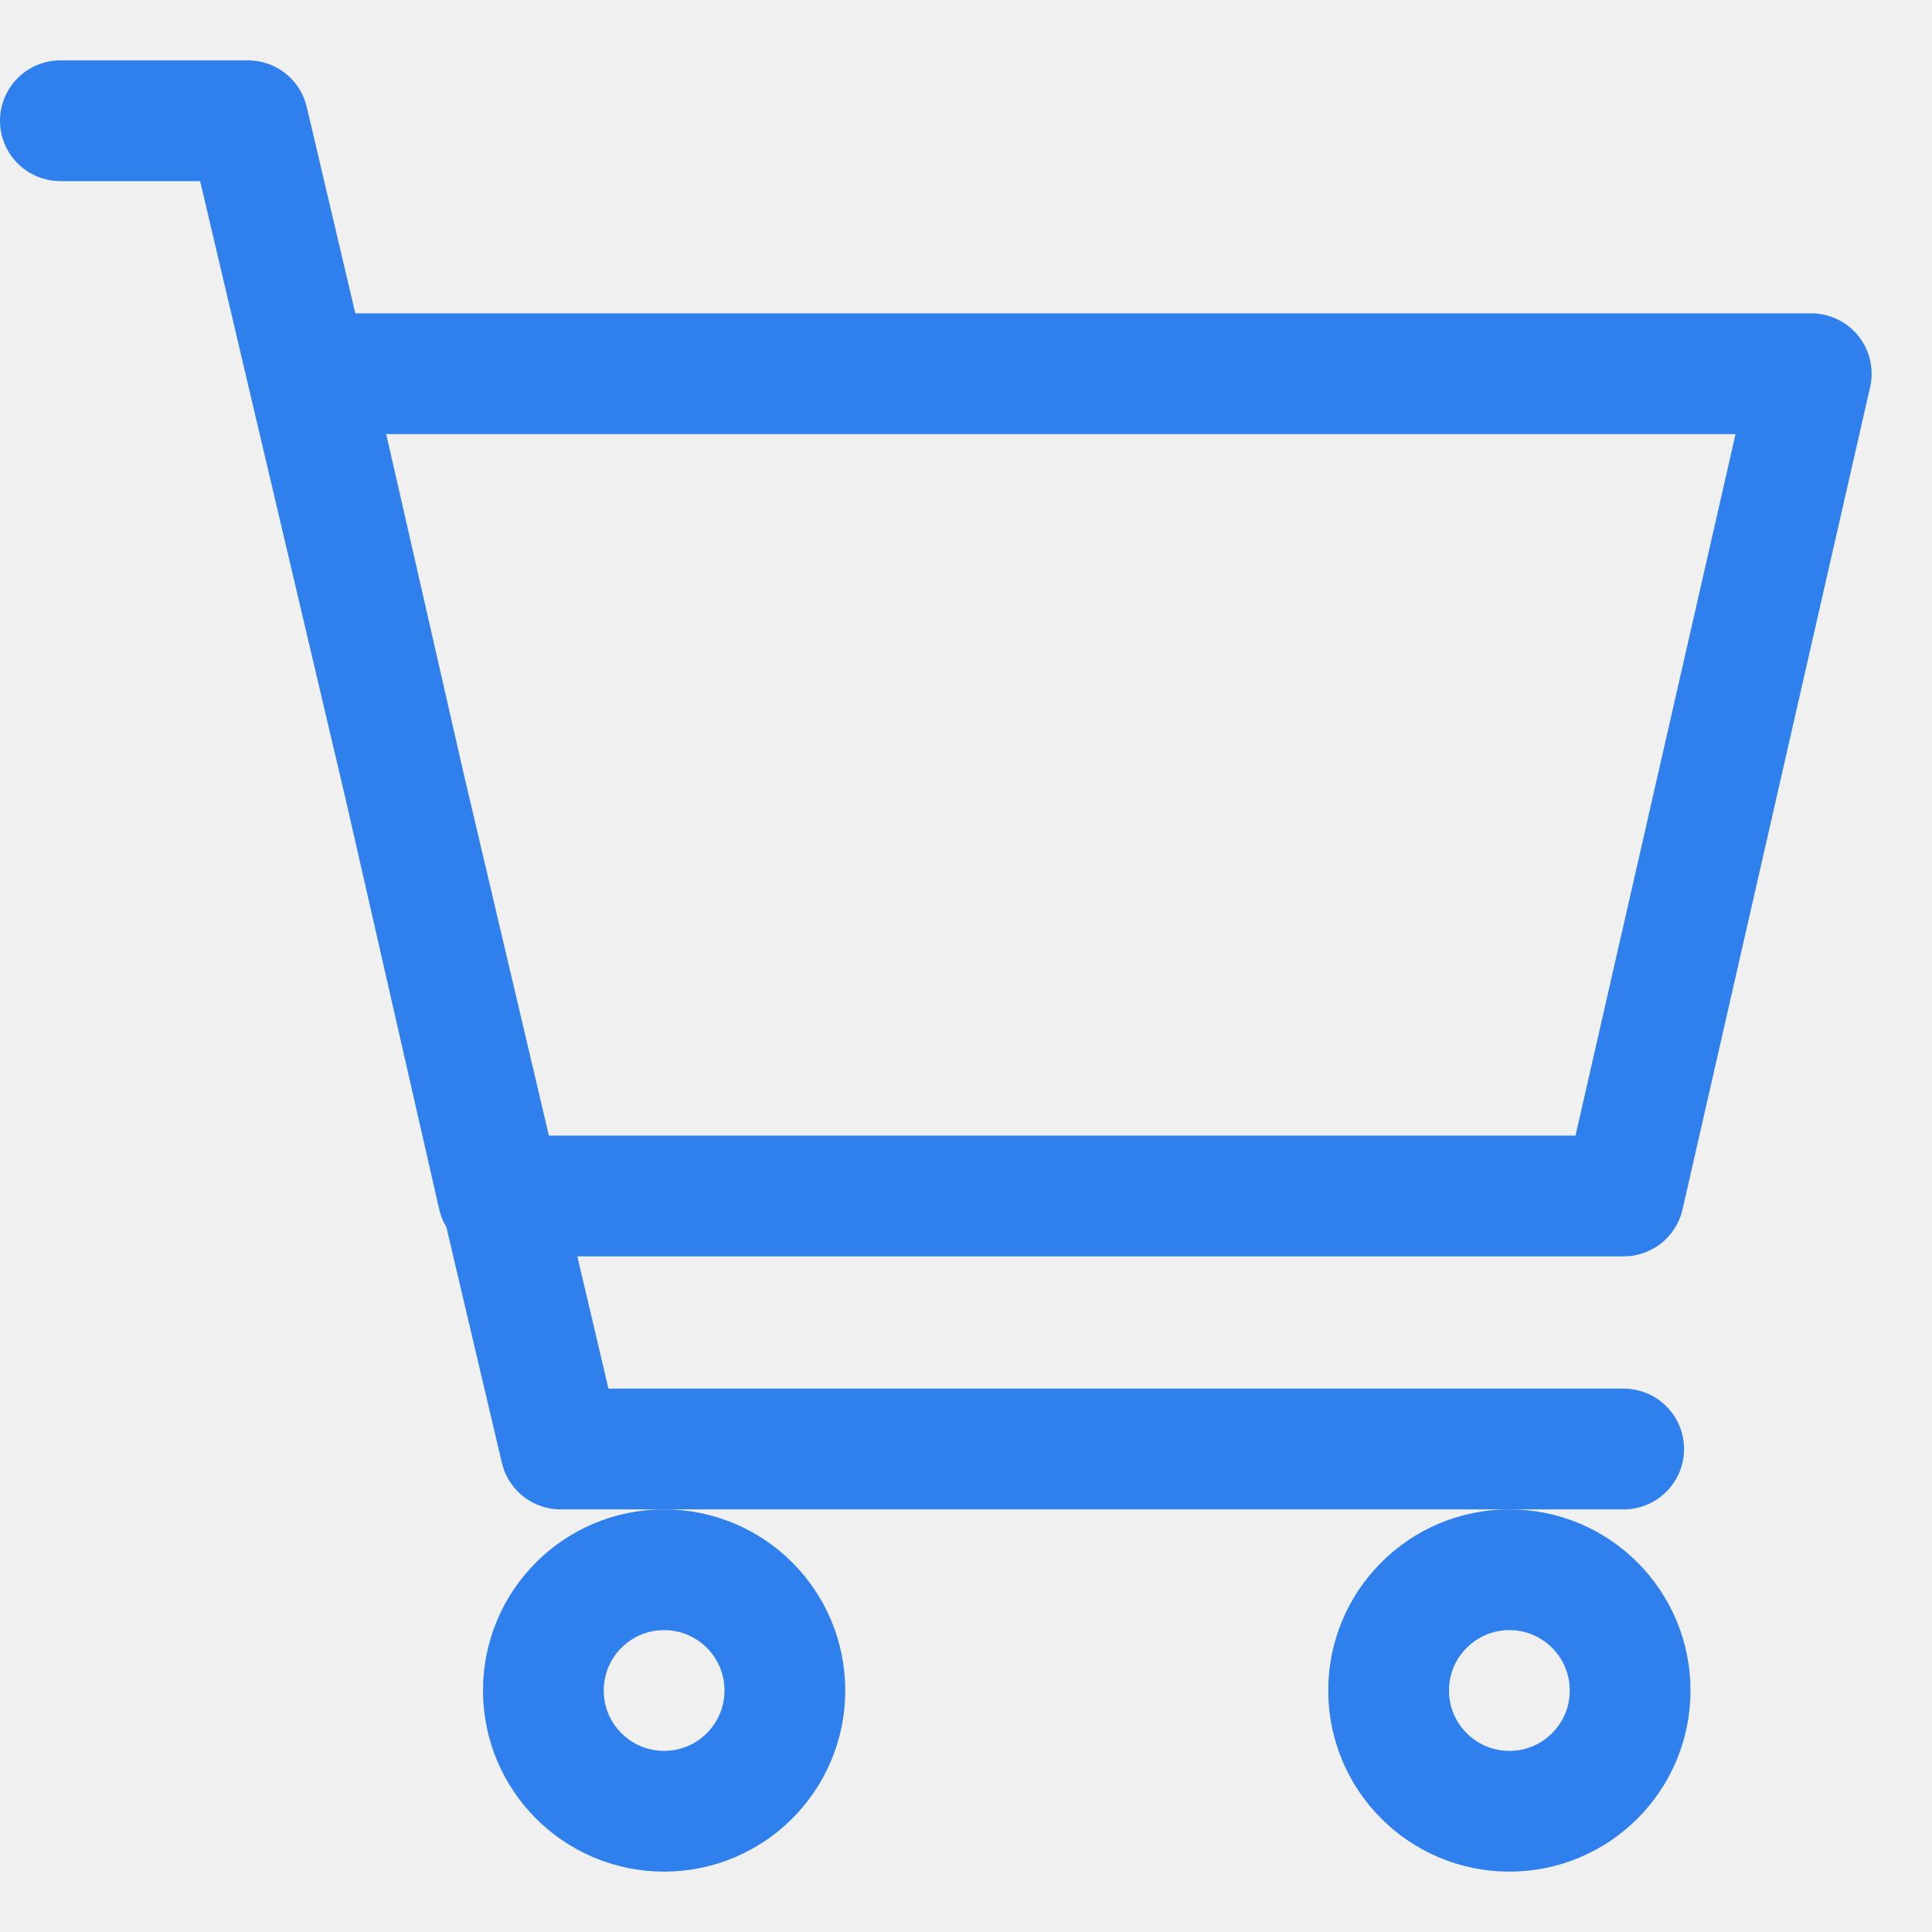
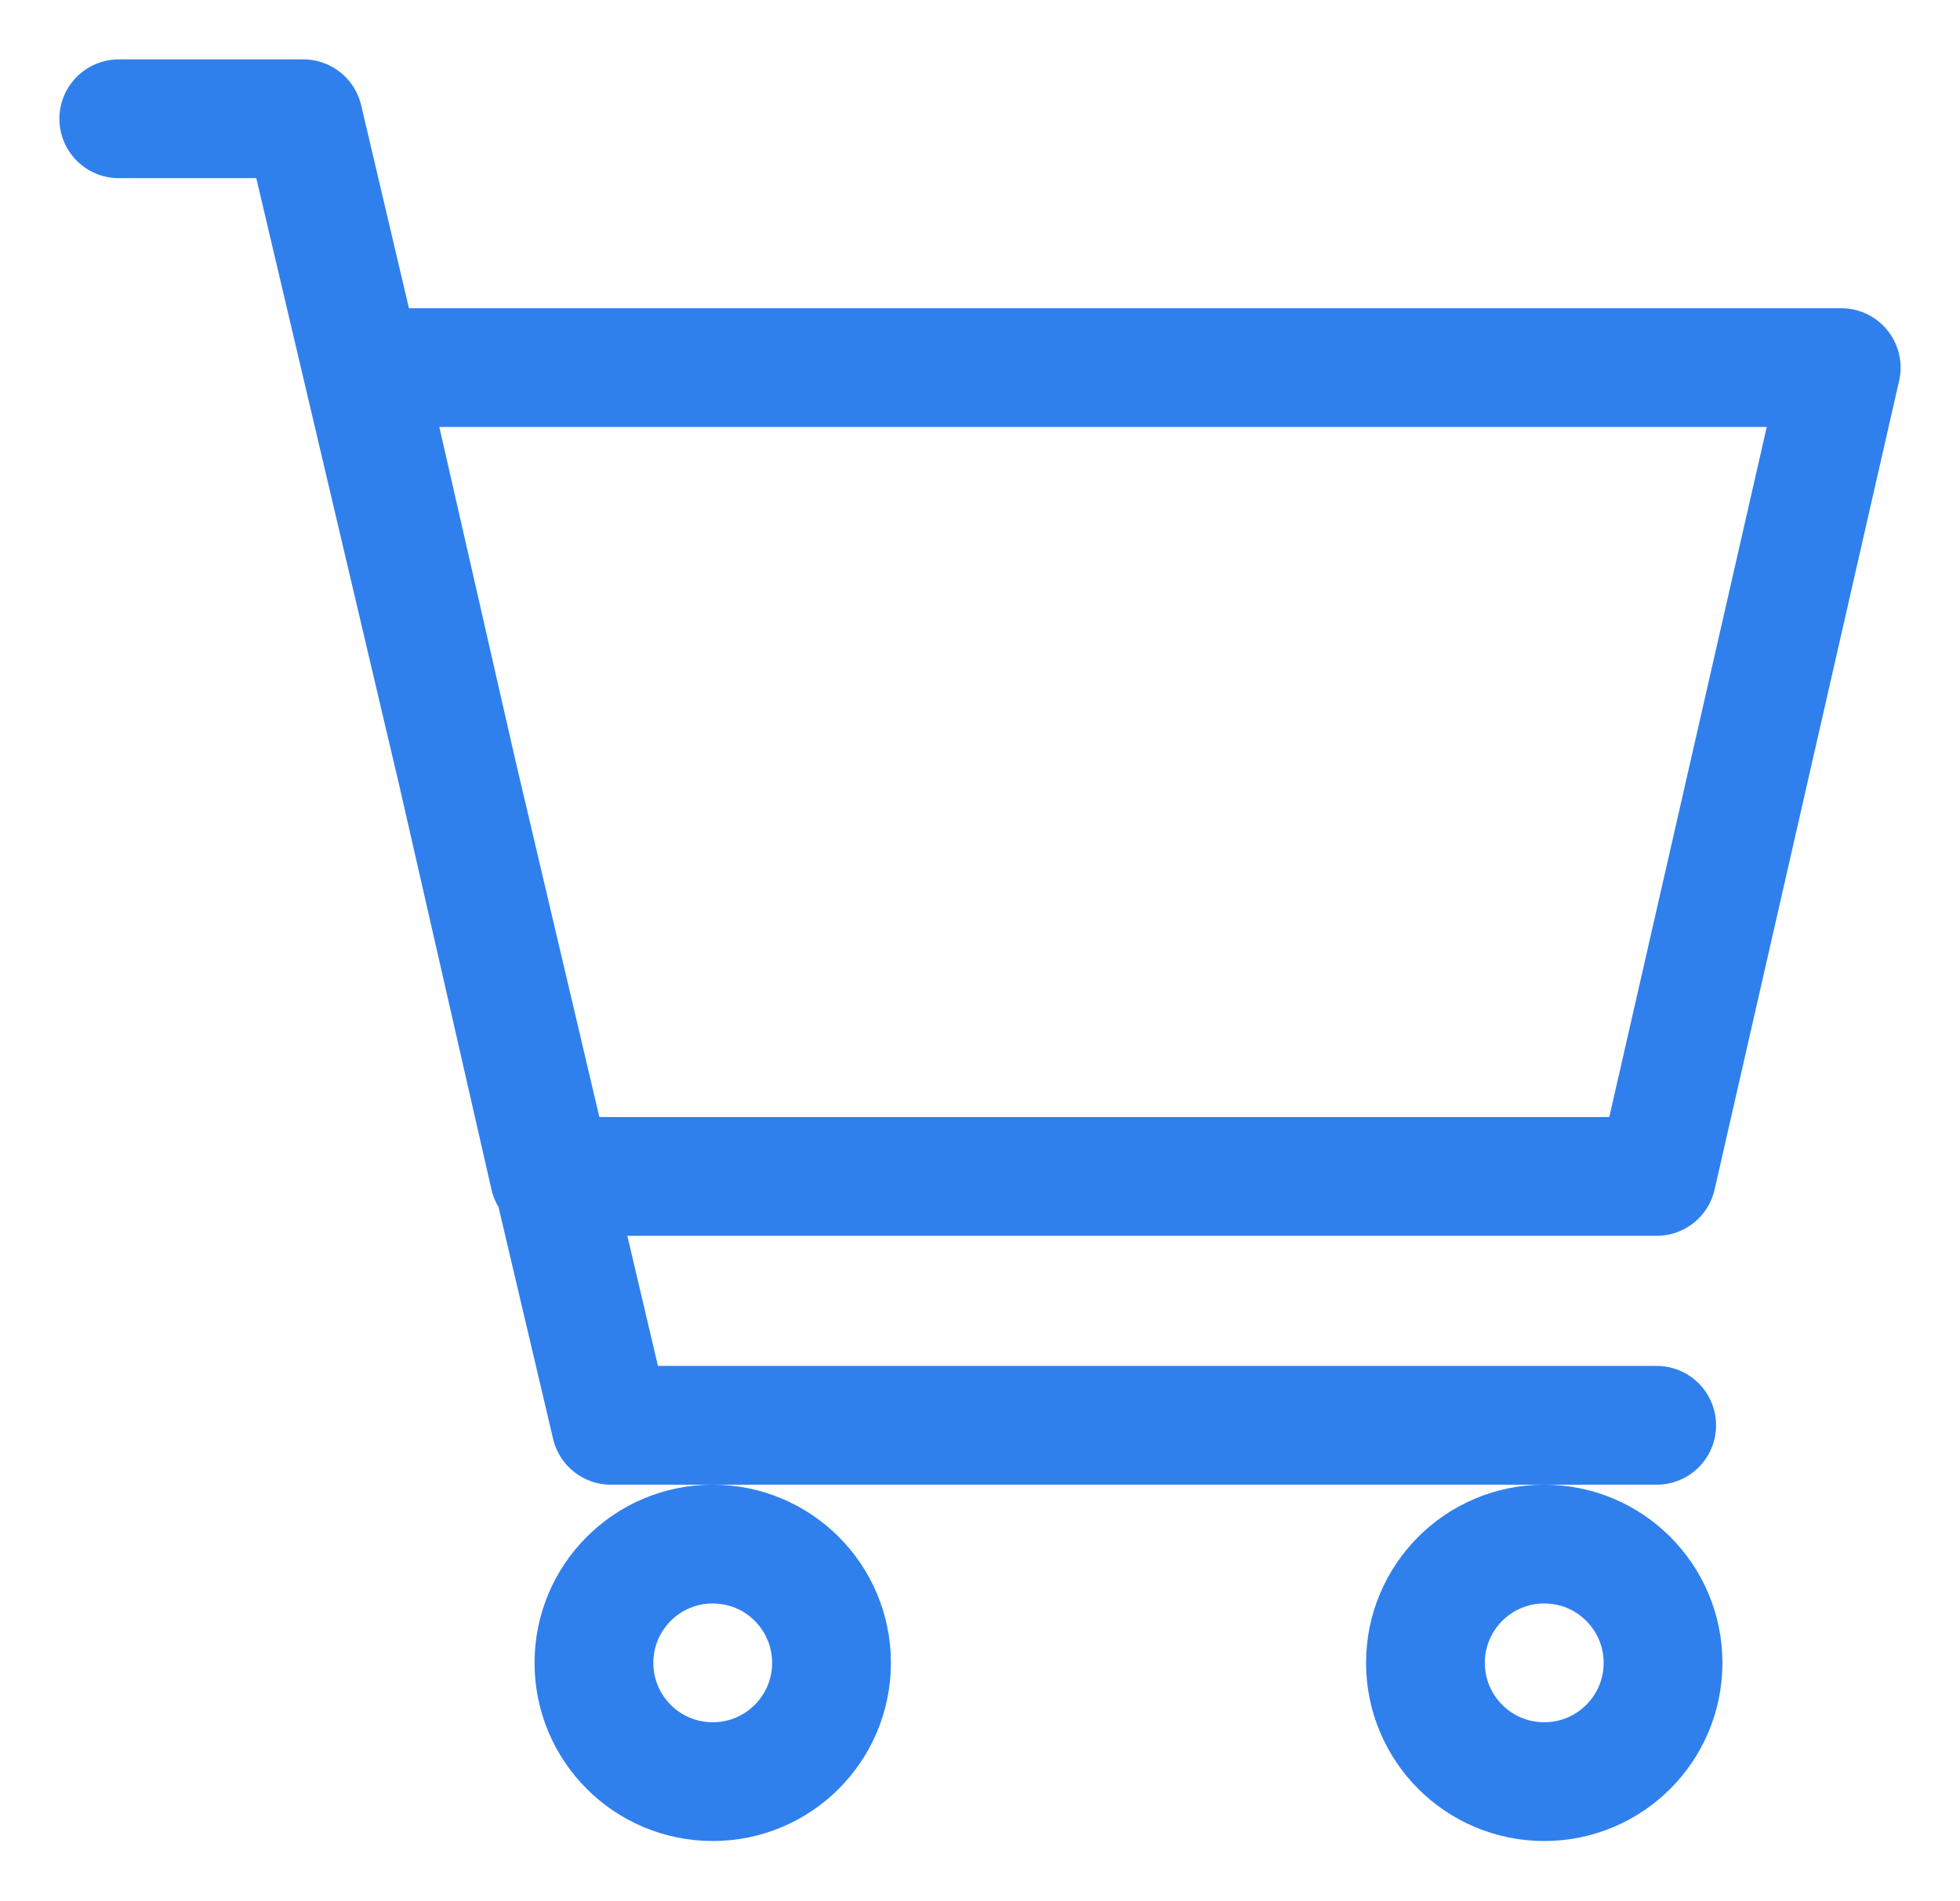
- <svg xmlns="http://www.w3.org/2000/svg" width="32" height="32" viewBox="0 0 32 32" fill="none">
-   <path d="M26.893 24H9.286L4.107 2H1M5.143 6.19H30L26.893 19.809H8.25L5.143 6.19Z" stroke="#2F80ED" stroke-width="2" stroke-linecap="round" stroke-linejoin="round" />
-   <path d="M25 30C26.105 30 27 29.105 27 28C27 26.895 26.105 26 25 26C23.895 26 23 26.895 23 28C23 29.105 23.895 30 25 30Z" stroke="#2F80ED" stroke-width="2" stroke-linecap="round" stroke-linejoin="round" />
-   <path d="M11 30C12.105 30 13 29.105 13 28C13 26.895 12.105 26 11 26C9.895 26 9 26.895 9 28C9 29.105 9.895 30 11 30Z" stroke="#2F80ED" stroke-width="2" stroke-linecap="round" stroke-linejoin="round" />
+ <svg xmlns="http://www.w3.org/2000/svg" width="33" height="32" viewBox="0 0 33 32" fill="none">
+   <g clip-path="url(#clip0)">
+     <rect width="1400" height="2779" transform="translate(-1177 -91)" fill="#F4F6F9" />
+     <rect width="1400" height="112" transform="translate(-1177 -43)" fill="white" />
+     <circle cx="18.5" cy="16.5" r="36" stroke="#E0E0E0" stroke-width="3" />
+     <path d="M27.893 24H10.286L5.107 2H2M6.143 6.19H31L27.893 19.809H9.25L6.143 6.19Z" stroke="#2F80ED" stroke-width="2" stroke-linecap="round" stroke-linejoin="round" />
+     <path d="M26 30C27.105 30 28 29.105 28 28C28 26.895 27.105 26 26 26C24.895 26 24 26.895 24 28C24 29.105 24.895 30 26 30Z" stroke="#2F80ED" stroke-width="2" stroke-linecap="round" stroke-linejoin="round" />
+     <path d="M12 30C13.105 30 14 29.105 14 28C14 26.895 13.105 26 12 26C10.895 26 10 26.895 10 28C10 29.105 10.895 30 12 30Z" stroke="#2F80ED" stroke-width="2" stroke-linecap="round" stroke-linejoin="round" />
+   </g>
+   <defs>
+     <clipPath id="clip0">
+       <rect width="1400" height="2779" fill="white" transform="translate(-1177 -91)" />
+     </clipPath>
+   </defs>
</svg>
